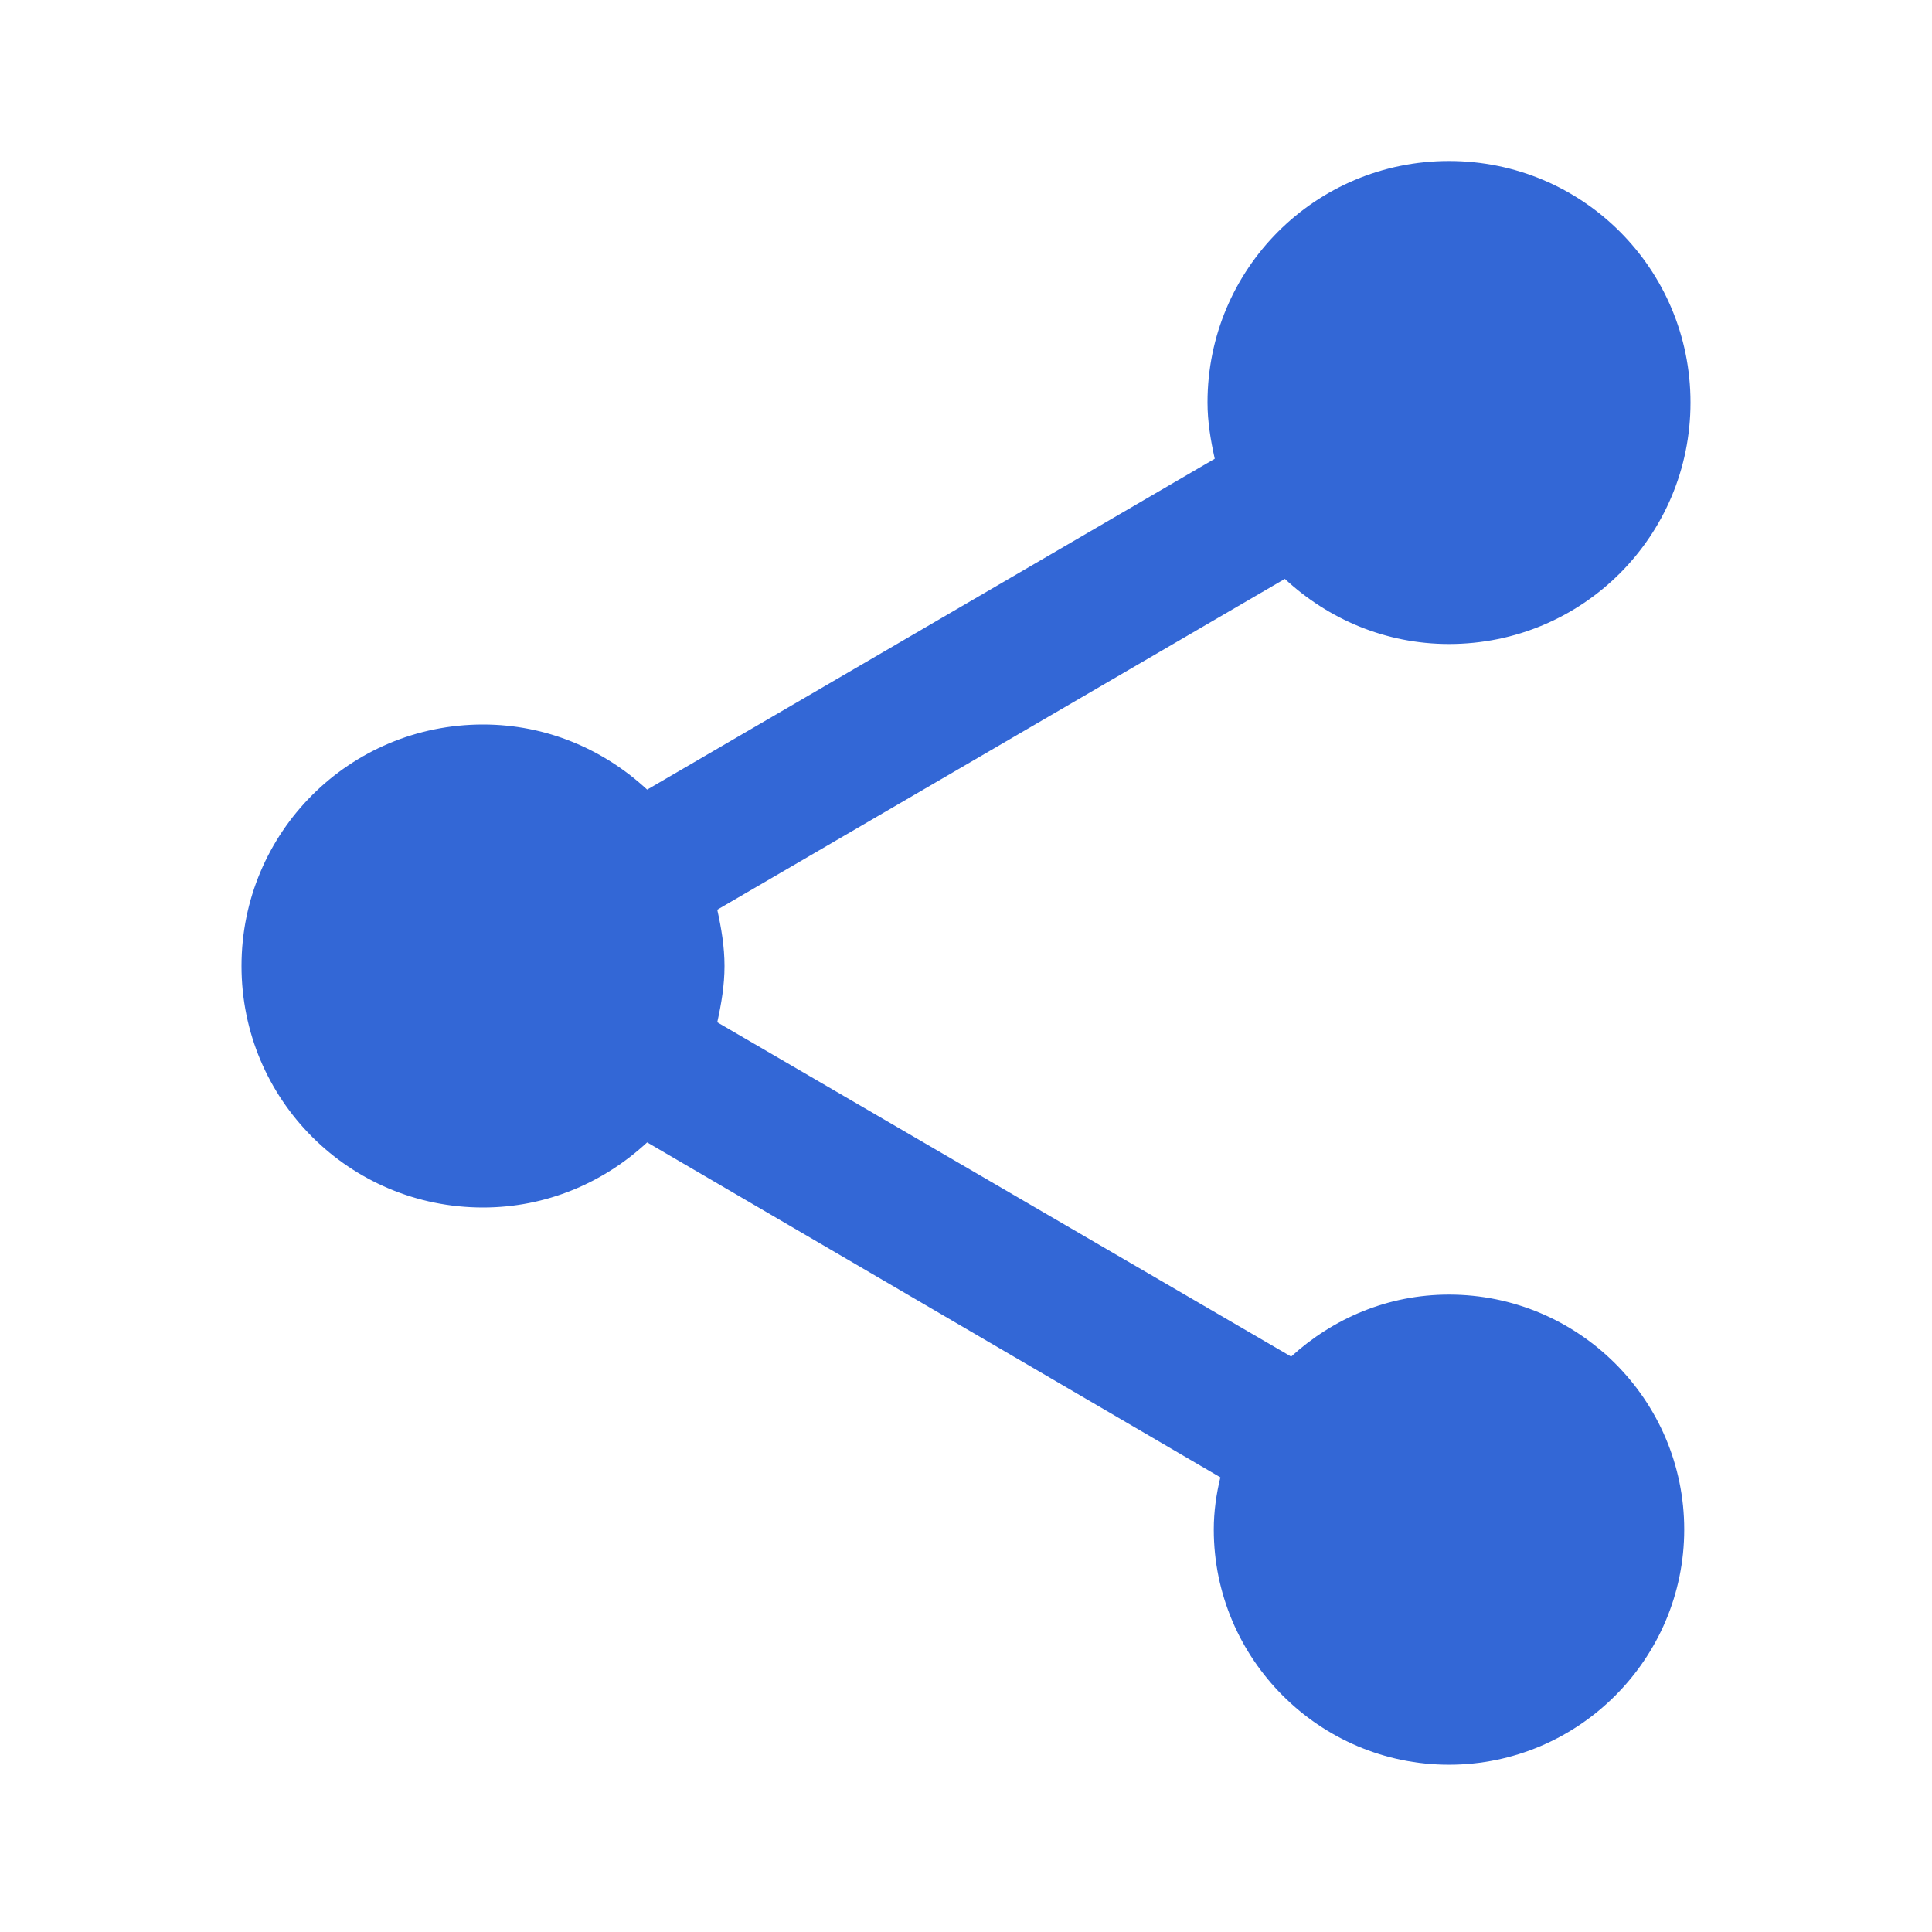
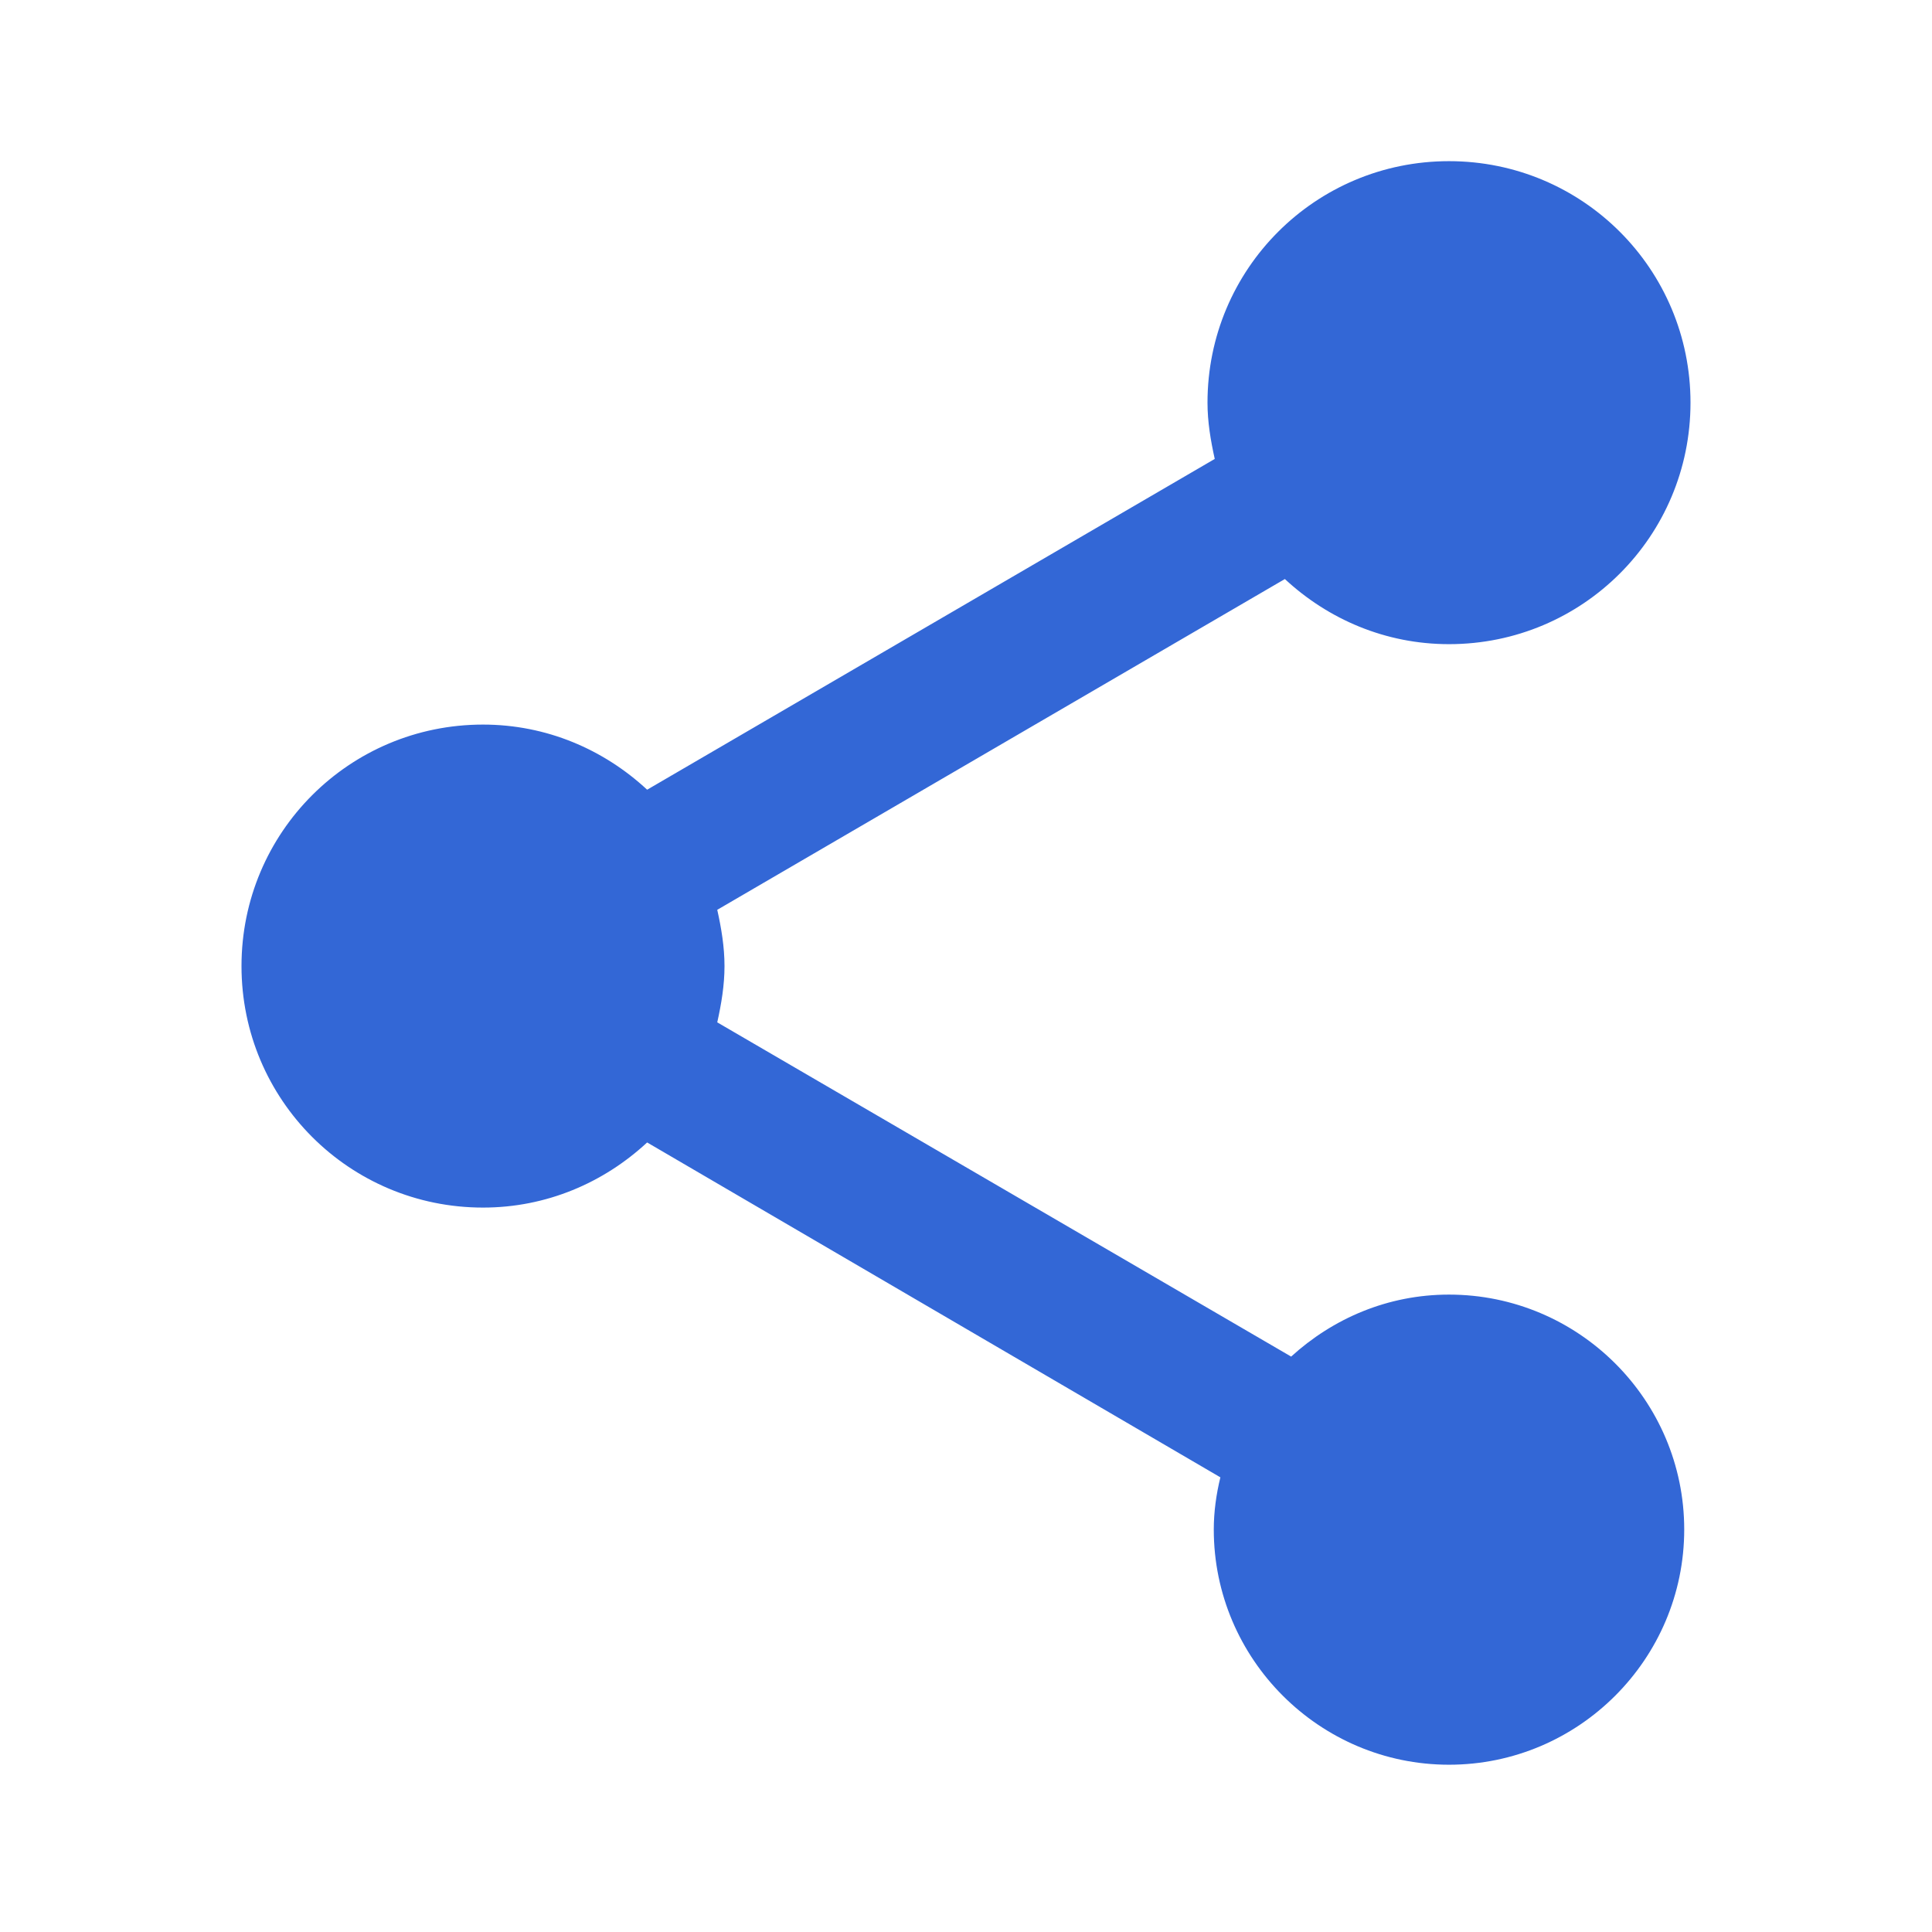
- <svg xmlns="http://www.w3.org/2000/svg" width="24" height="24" viewBox="0 0 24 24">
-   <path d="M 18 16.082 C 17.238 16.082 16.559 16.379 16.039 16.852 L 8.91 12.699 C 8.961 12.469 9 12.238 9 12 C 9 11.762 8.961 11.531 8.91 11.301 L 15.961 7.191 C 16.5 7.691 17.211 8 18 8 C 19.66 8 21 6.66 21 5 C 21 3.34 19.66 2 18 2 C 16.34 2 15 3.34 15 5 C 15 5.238 15.039 5.469 15.09 5.699 L 8.039 9.809 C 7.5 9.309 6.789 9 6 9 C 4.34 9 3 10.34 3 12 C 3 13.66 4.34 15 6 15 C 6.789 15 7.5 14.691 8.039 14.191 L 15.16 18.352 C 15.109 18.559 15.078 18.781 15.078 19 C 15.078 20.609 16.391 21.922 18 21.922 C 19.609 21.922 20.922 20.609 20.922 19 C 20.922 17.391 19.609 16.082 18 16.082 " fill="#3367d6" />
+ <svg xmlns="http://www.w3.org/2000/svg" height="24" viewBox="0 0 24 24" width="24">
+   <path d="m18 16.082c-.762 0-1.441.297-1.961.77l-7.129-4.152c.051-.23.09-.461.09-.699s-.039-.469-.09-.699l7.051-4.109c.539.5 1.25.809 2.039.809 1.66 0 3-1.34 3-3s-1.34-3-3-3-3 1.34-3 3c0 .238.039.469.09.699l-7.051 4.109c-.539-.5-1.25-.809-2.039-.809-1.66 0-3 1.34-3 3s1.34 3 3 3c.789 0 1.5-.309 2.039-.809l7.121 4.16c-.051.207-.082.43-.082.648 0 1.609 1.312 2.922 2.922 2.922s2.922-1.312 2.922-2.922-1.312-2.918-2.922-2.918" fill="#3367d6" />
</svg>
